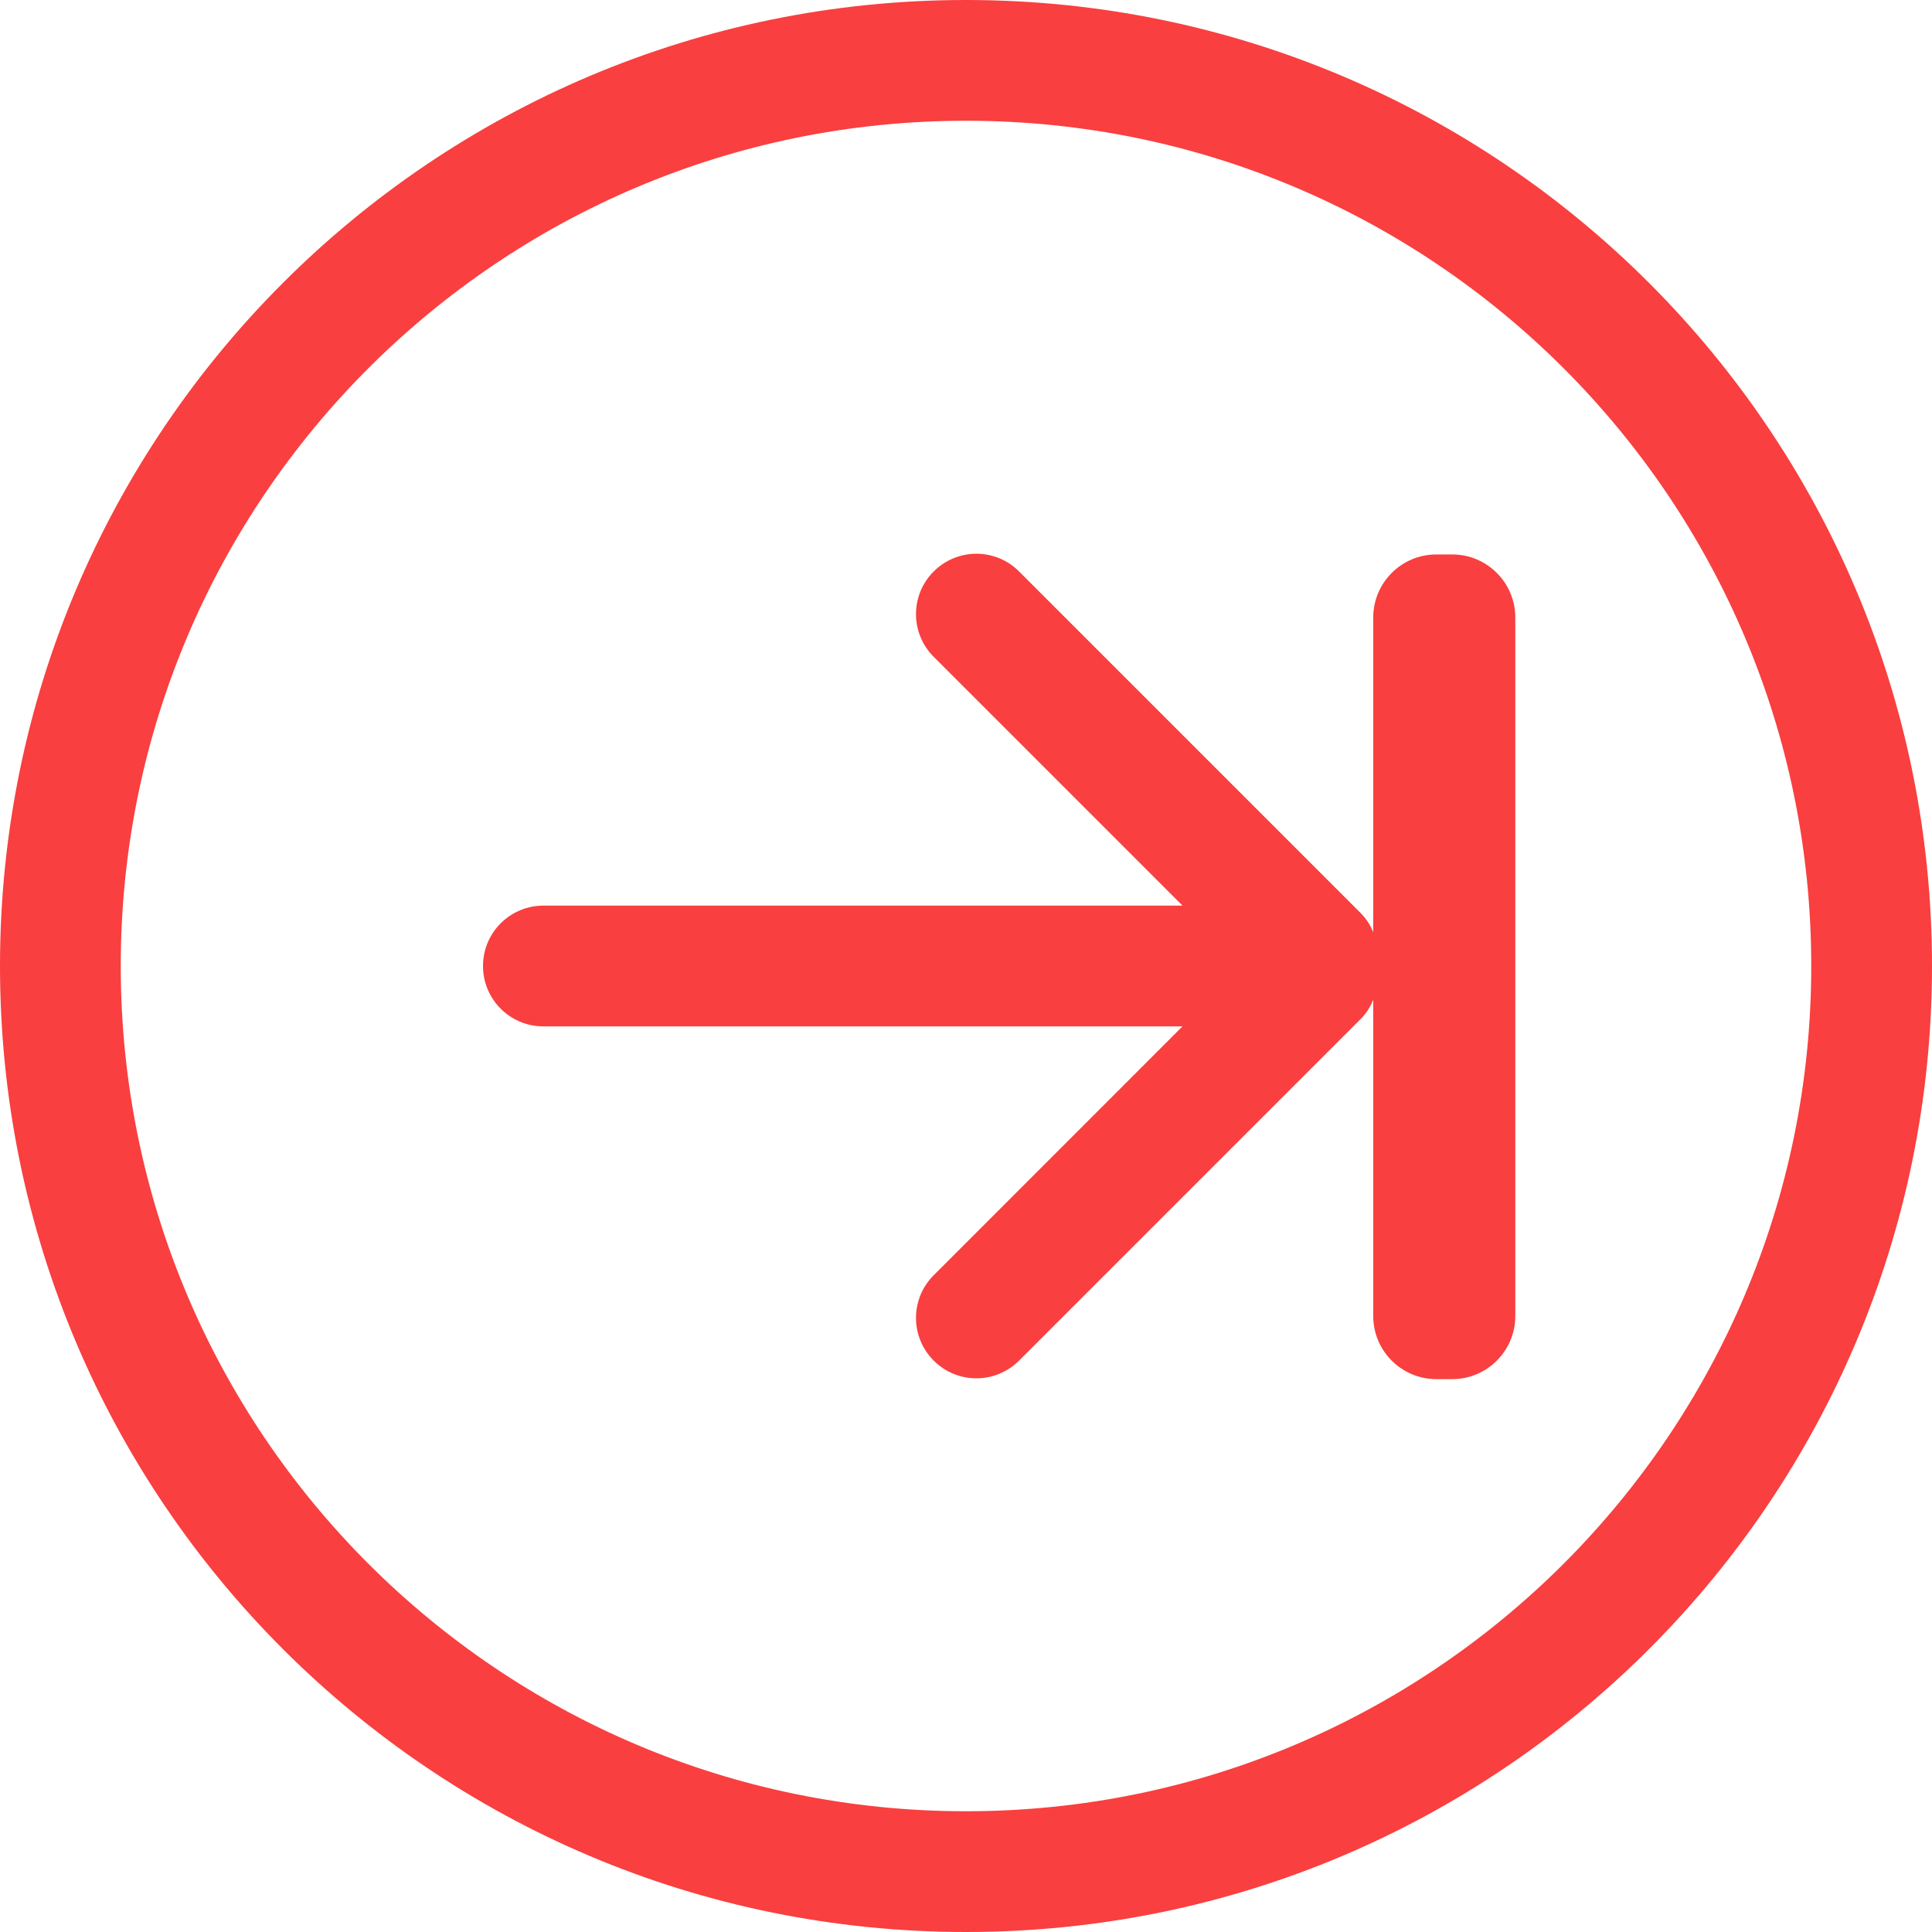
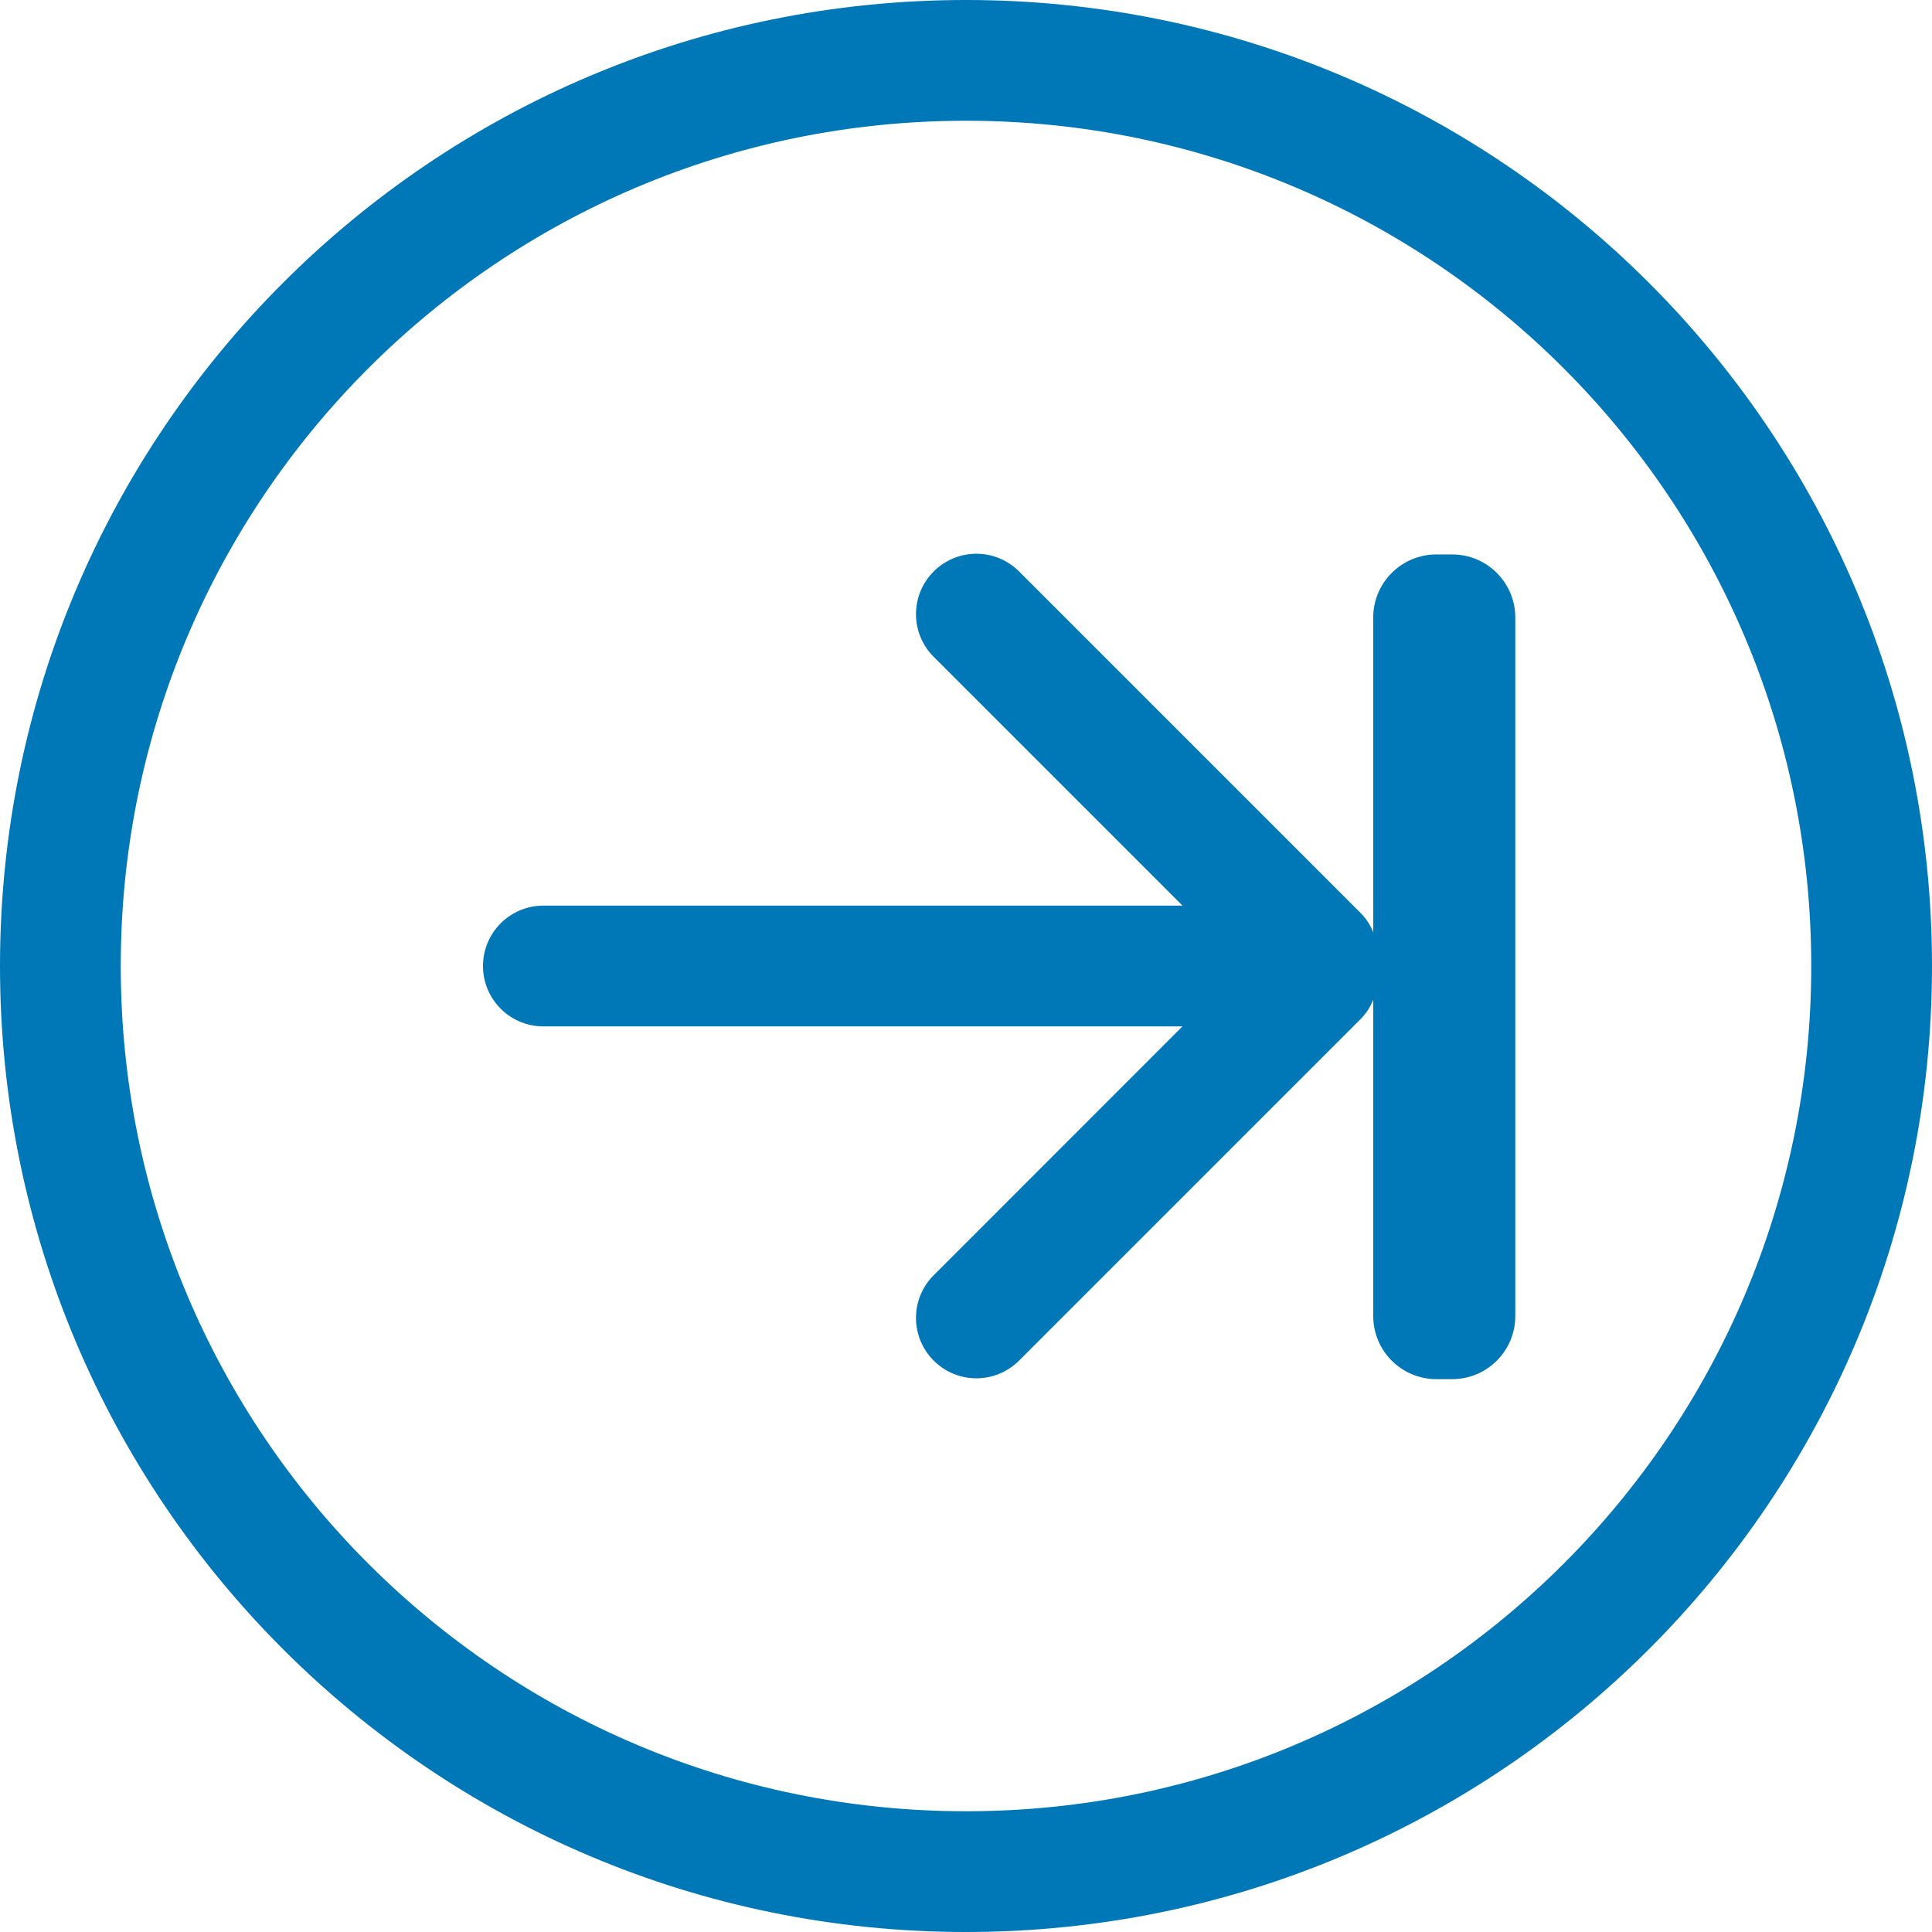
<svg xmlns="http://www.w3.org/2000/svg" xmlns:xlink="http://www.w3.org/1999/xlink" version="1.1" preserveAspectRatio="xMidYMid meet" viewBox="0 0 612 612" width="40" height="40">
  <defs>
    <path d="M0 265.55C0 265.55 0 265.55 0 265.55C0 626.75 0 827.42 0 867.55C0 867.55 0 867.55 0 867.55C481.2 867.55 748.53 867.55 802 867.55C802 867.55 802 867.55 802 867.55C802 506.35 802 305.69 802 265.55C802 265.55 802 265.55 802 265.55C320.8 265.55 53.47 265.55 0 265.55Z" id="d4bj0Sj3aV" />
    <path d="M322.81 431C315.33 438.48 303.23 438.48 295.77 431C288.29 423.52 288.29 411.42 295.77 403.96C301.02 398.7 327.29 372.42 374.58 325.12C253.11 325.13 185.62 325.13 172.12 325.13C161.57 325.13 153 316.56 153 306C153 295.44 161.57 286.88 172.12 286.88C185.62 286.88 253.11 286.88 374.58 286.87C327.29 239.59 301.02 213.32 295.77 208.06C288.29 200.58 288.29 188.48 295.77 181.02C303.25 173.54 315.35 173.54 322.81 181.02C333.63 191.84 420.18 278.39 431 289.21C435.59 293.8 437.01 300.07 435.97 306.02C437.01 311.93 435.57 318.22 431 322.81C431 322.81 333.63 420.18 322.81 431ZM0 306C0 136.99 136.99 0 306 0C475.01 0 612 137.01 612 306C612 474.99 475.01 612 306 612C136.99 612 0 475.01 0 306ZM38.25 306C38.25 453.88 158.13 573.75 306 573.75C453.88 573.75 573.75 453.87 573.75 306C573.75 158.12 453.87 38.25 306 38.25C158.12 38.25 38.25 158.13 38.25 306Z" id="b3jm8aY1tm" />
    <path d="M724.96 173.3C713.91 173.3 704.96 182.25 704.96 193.3C704.96 241.82 704.96 367.41 704.96 415.93C704.96 426.98 713.91 435.93 724.96 435.93C729.09 435.93 721.48 435.93 725.62 435.93C736.66 435.93 745.62 426.98 745.62 415.93C745.62 367.41 745.62 241.82 745.62 193.3C745.62 182.25 736.66 173.3 725.62 173.3C721.48 173.3 729.09 173.3 724.96 173.3Z" id="bgHlA17In" />
    <path d="M460 175.63C471.05 175.63 480 184.58 480 195.62C480 243.88 480 368.63 480 416.88C480 427.92 471.05 436.87 460 436.87C455 436.88 460 436.88 455 436.87C443.95 436.87 435 427.92 435 416.88C435 368.63 435 243.88 435 195.62C435 184.58 443.95 175.63 455 175.63C460 175.63 455 175.63 460 175.63Z" id="d5M64w7yXZ" />
  </defs>
  <g>
    <g>
      <g>
        <use xlink:href="#d4bj0Sj3aV" opacity="1" fill="#000000" fill-opacity="0" />
        <g>
          <use xlink:href="#d4bj0Sj3aV" opacity="1" fill-opacity="0" stroke="#000000" stroke-width="1" stroke-opacity="0" />
        </g>
      </g>
      <g>
-         <use xlink:href="#b3jm8aY1tm" opacity="1" fill="#f93f3f" fill-opacity="1" />
+         <use xlink:href="#b3jm8aY1tm" opacity="1" fill="#0077B7" fill-opacity="1" />
        <g>
          <use xlink:href="#b3jm8aY1tm" opacity="1" fill-opacity="0" stroke="#000000" stroke-width="1" stroke-opacity="0" />
        </g>
      </g>
      <g>
-         <use xlink:href="#bgHlA17In" opacity="1" fill="#f93f3f" fill-opacity="1" />
+         <use xlink:href="#bgHlA17In" opacity="1" fill="#0077B7" fill-opacity="1" />
      </g>
      <g>
-         <use xlink:href="#d5M64w7yXZ" opacity="1" fill="#f93f3f" fill-opacity="1" />
+         <use xlink:href="#d5M64w7yXZ" opacity="1" fill="#0077B7" fill-opacity="1" />
      </g>
    </g>
  </g>
</svg>
